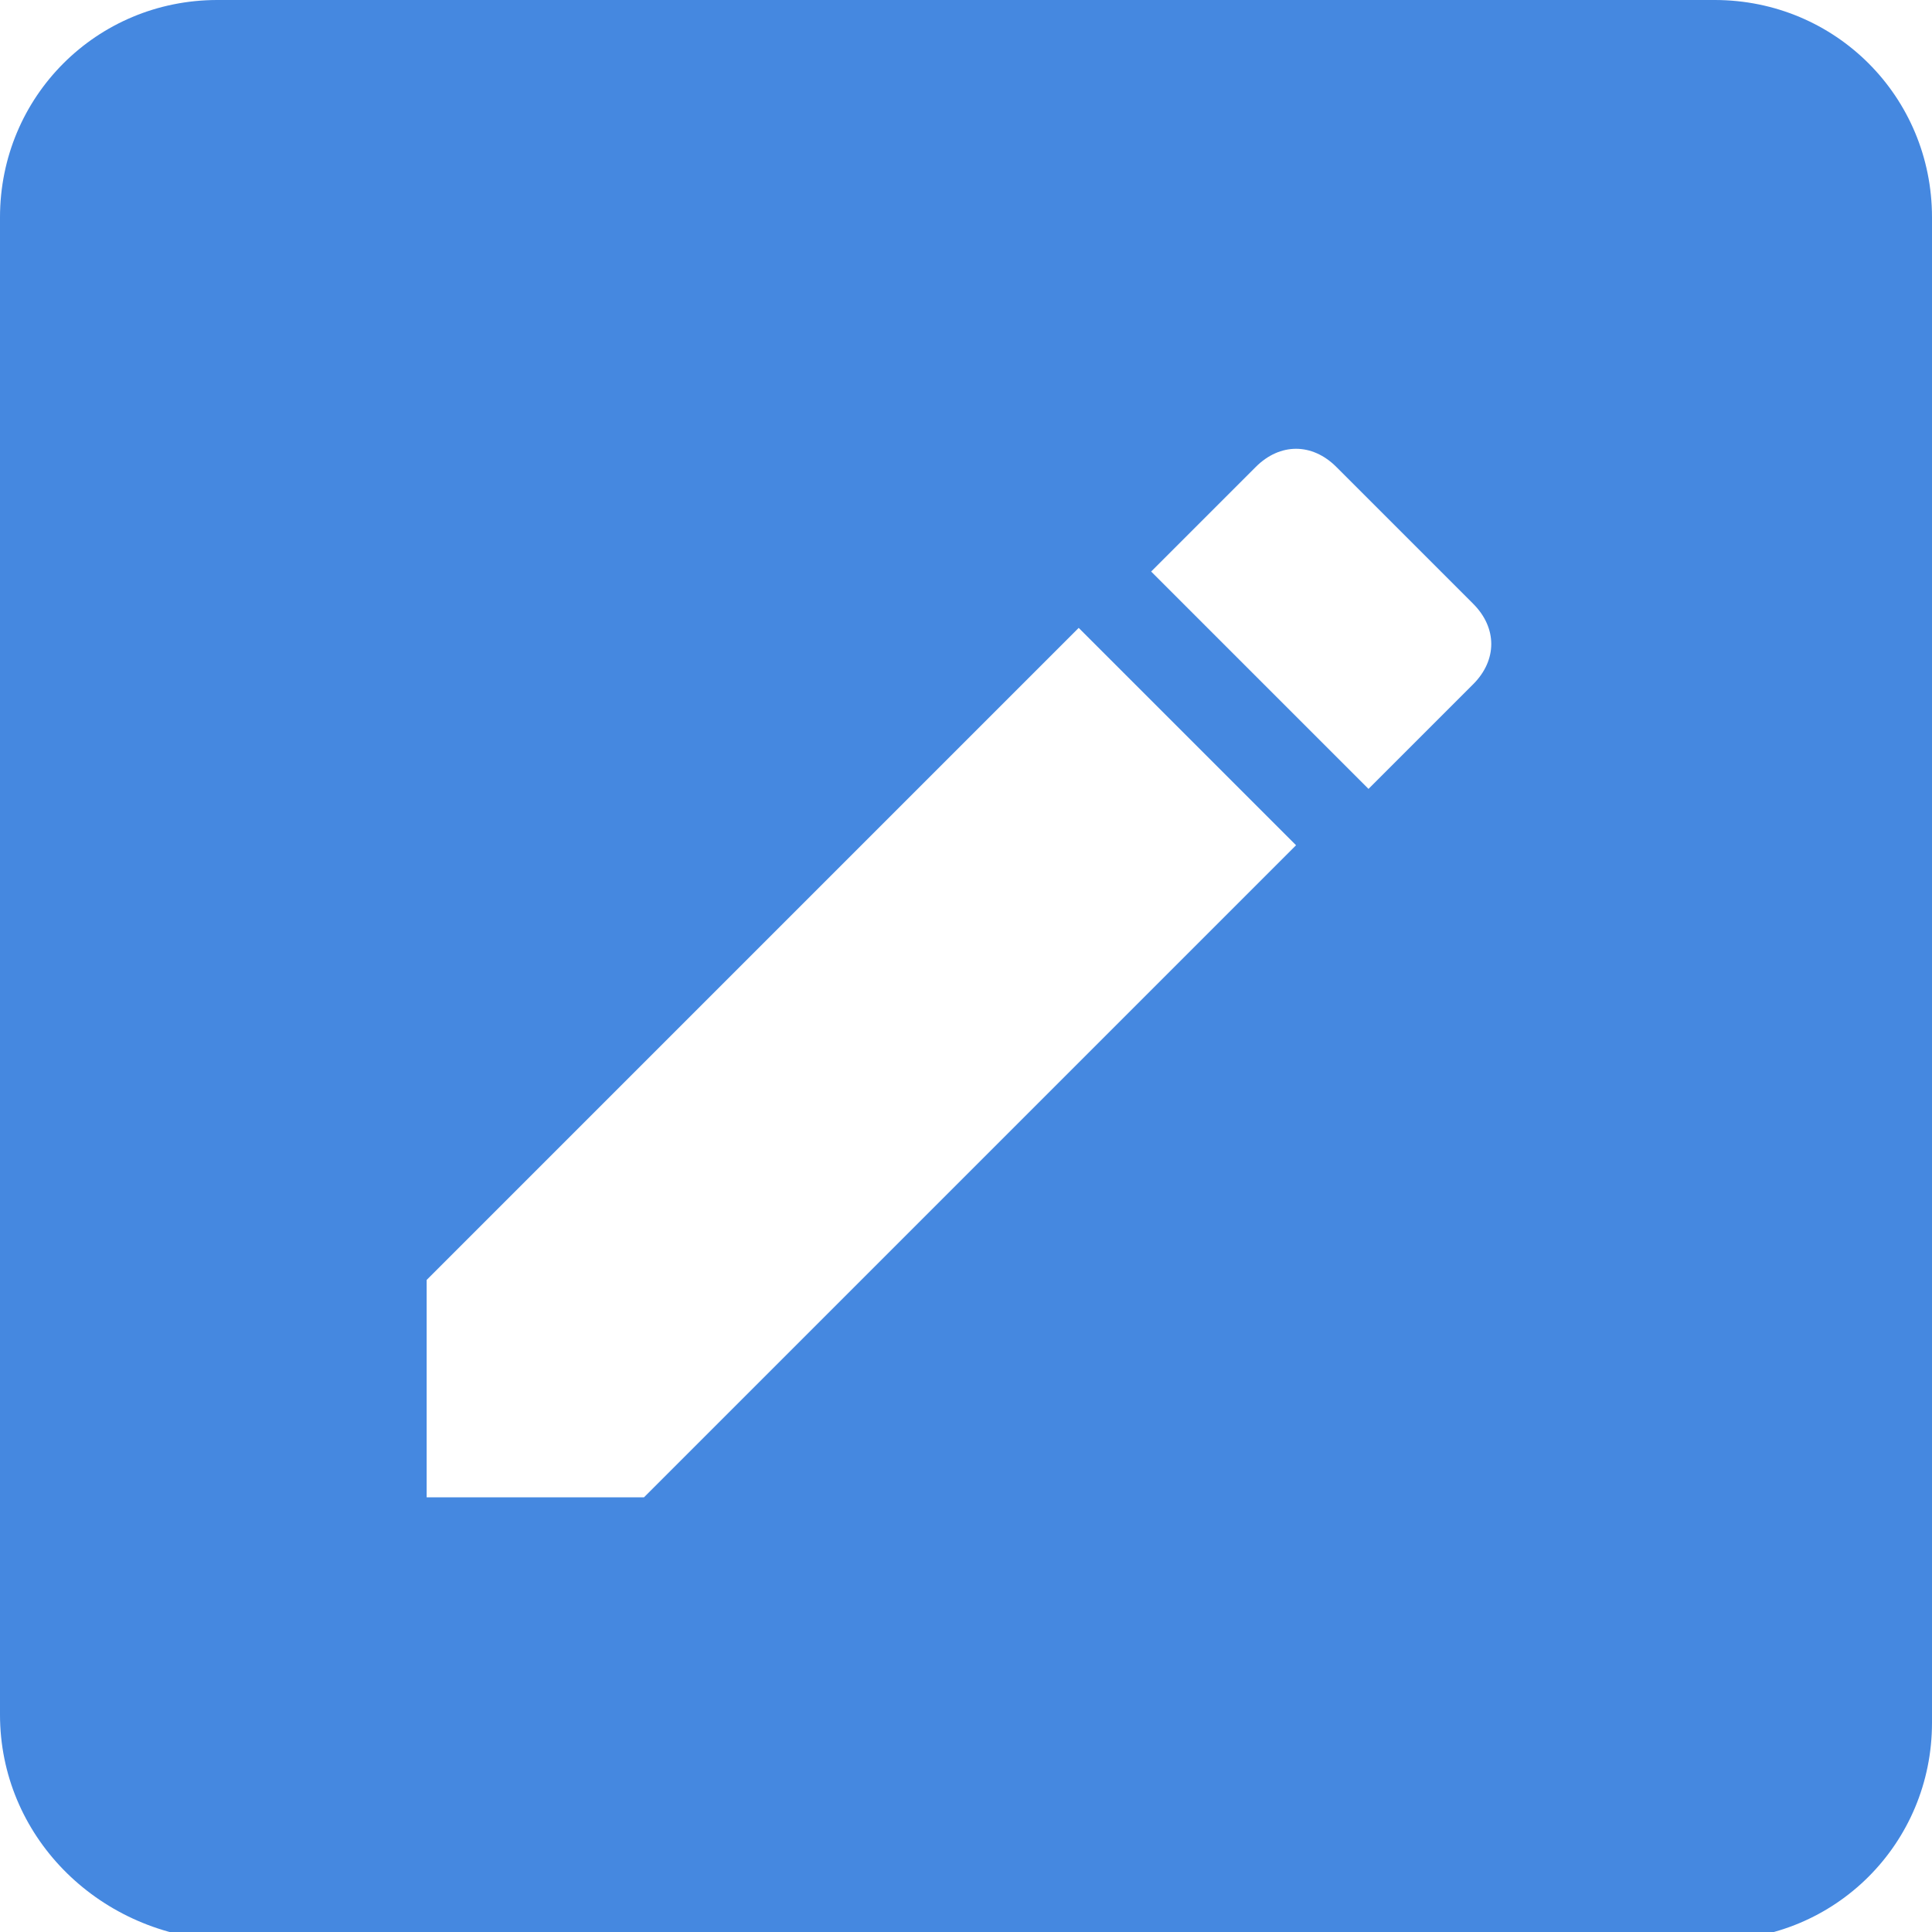
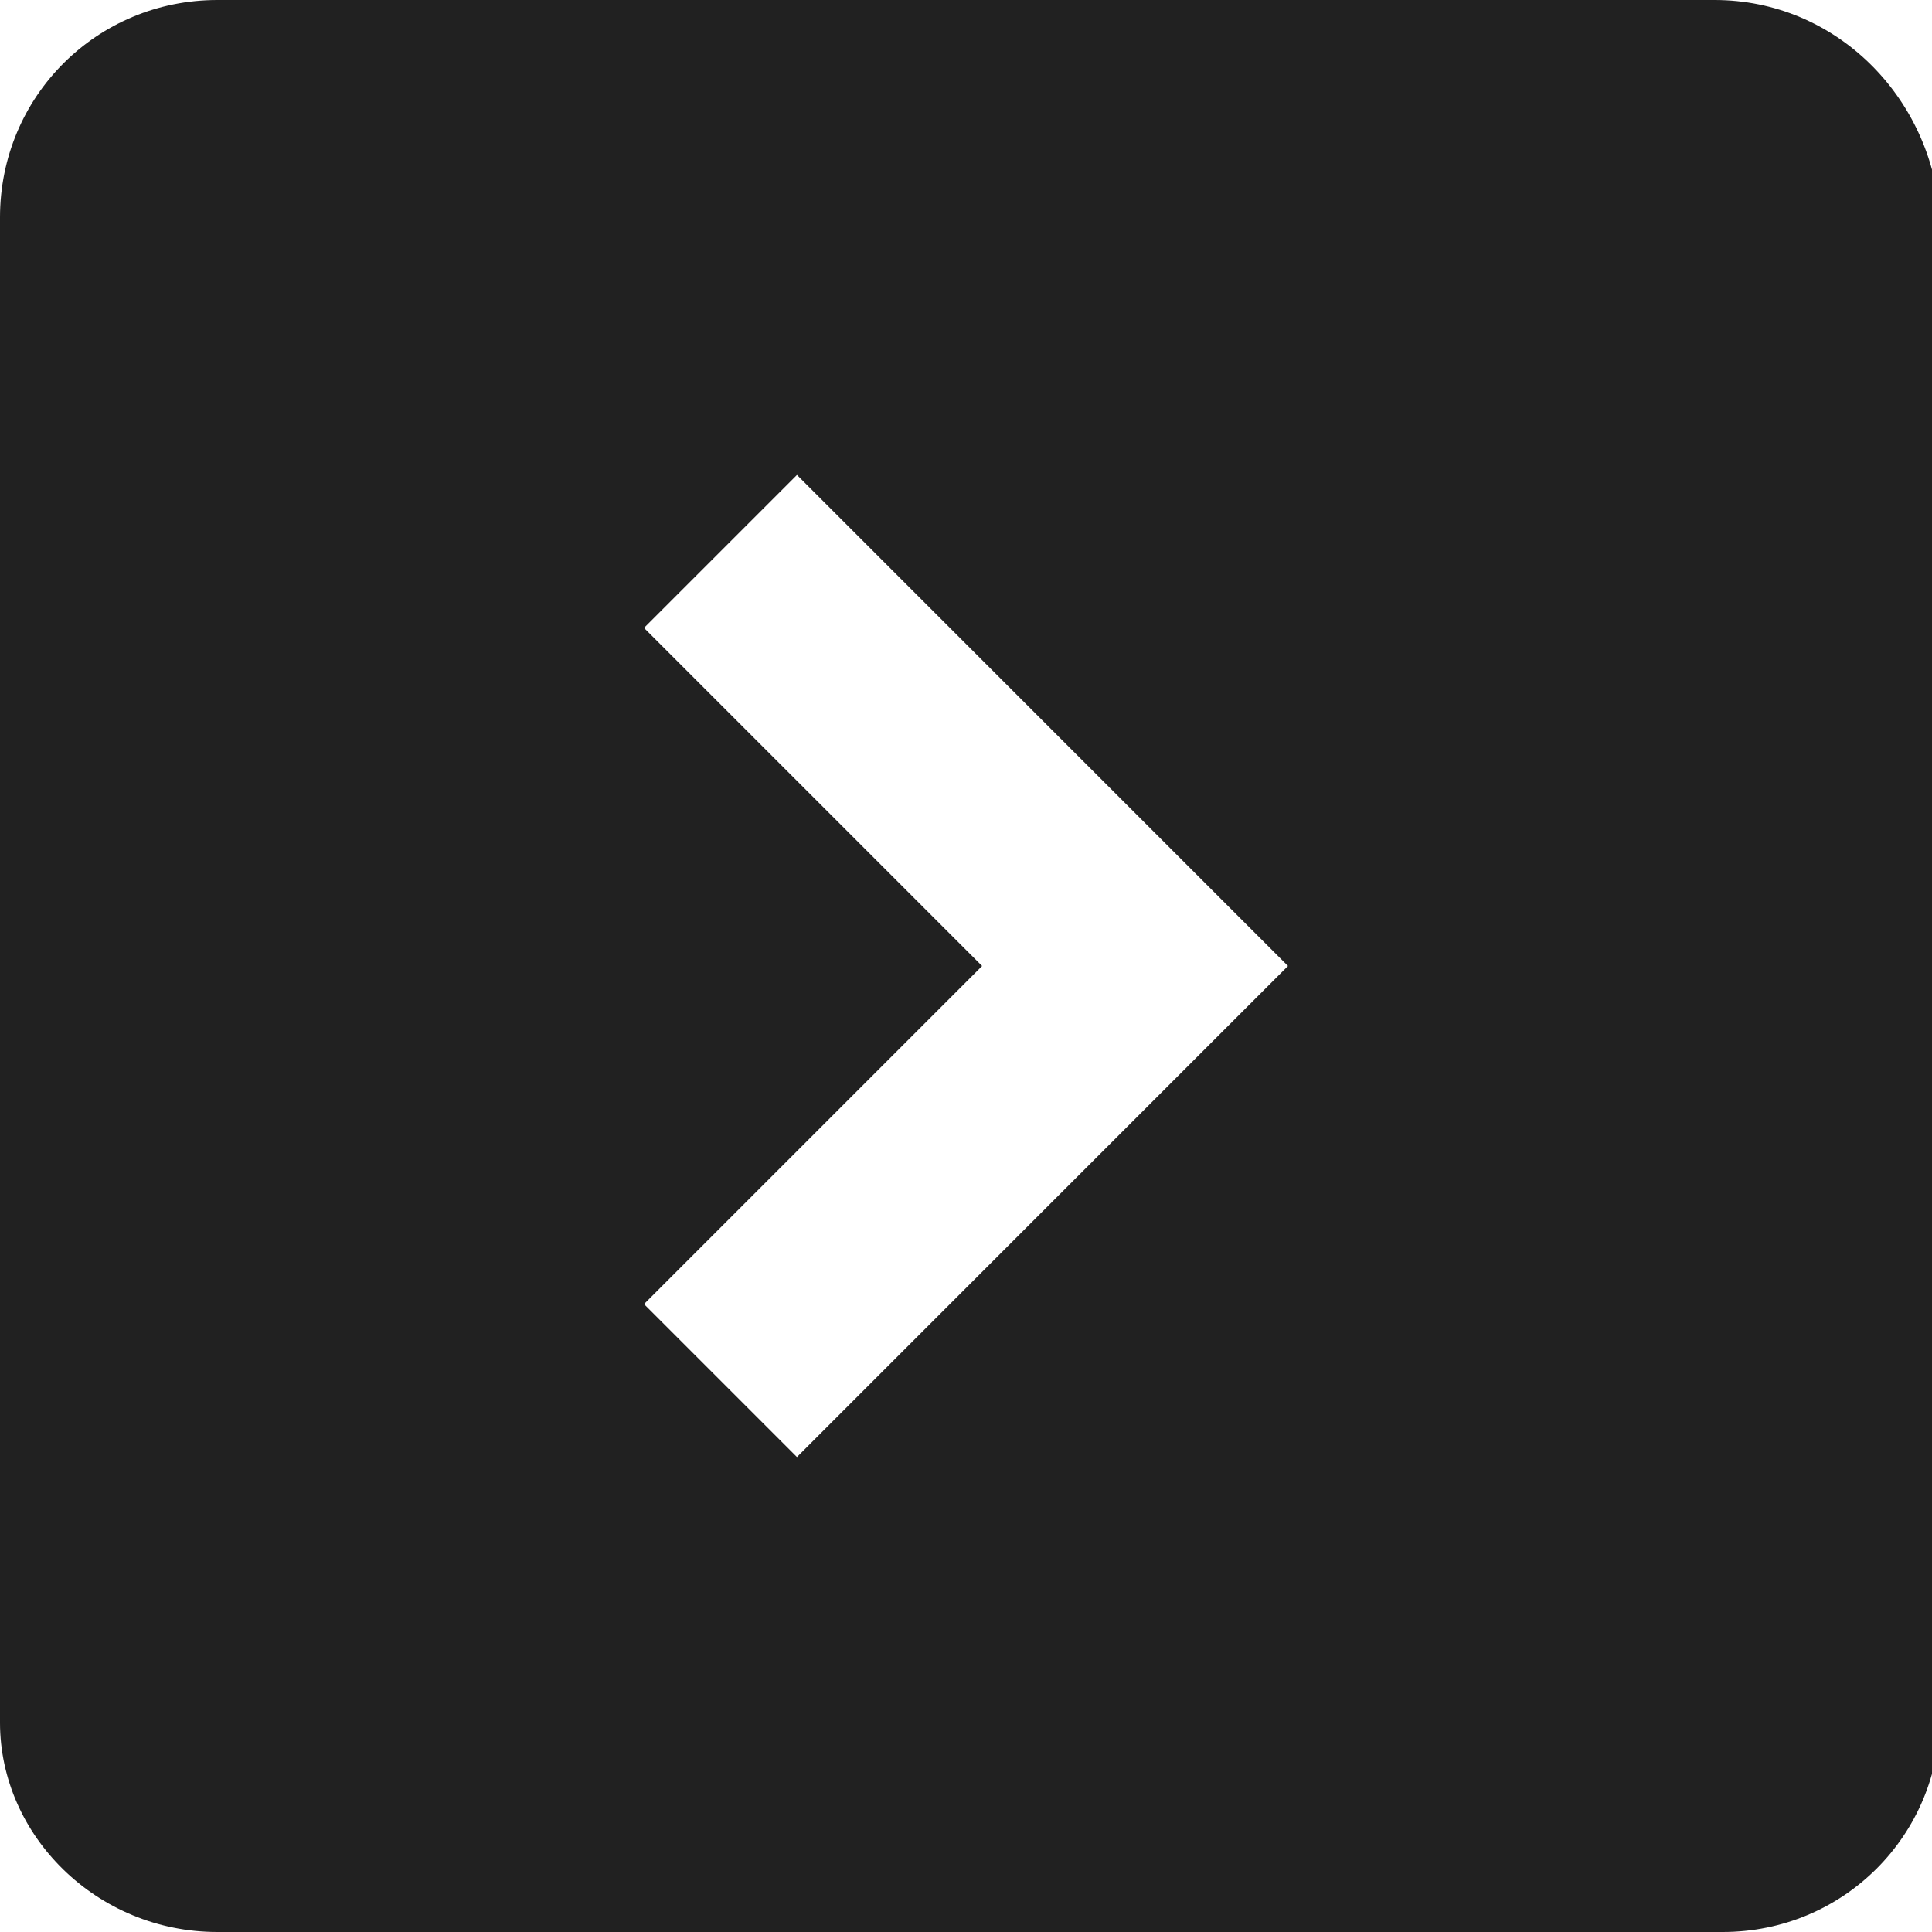
<svg xmlns="http://www.w3.org/2000/svg" version="1.1" id="Layer_1" x="0px" y="0px" viewBox="0 0 24 24" style="enable-background:new 0 0 24 24;" xml:space="preserve">
  <style type="text/css">
- 	.st0{fill:#4588E0;}
+ 	.st0{fill:#212121;}
</style>
-   <path class="st0" d="M21.3,0C22.8,0,24,1.2,24,2.7v18.7c0,1.5-1.2,2.7-2.7,2.7H2.7C1.2,24,0,22.8,0,21.3V2.7C0,1.2,1.2,0,2.7,0H21.3   M18.3,8.5c0.3-0.3,0.3-0.7,0-1l-1.7-1.7c-0.3-0.3-0.7-0.3-1,0l-1.3,1.3l2.7,2.7L18.3,8.5 M5.3,15.9v2.7h2.7l8.1-8.1l-2.7-2.7  L5.3,15.9z" />
+   <path class="st0" d="M9.9,5.9L16,12l-6.1,6.1L8,16.2l4.2-4.2L8,7.8 M2.7,0C1.2,0,0,1.2,0,2.7v18.7C0,22.8,1.2,24,2.7,24h18.7  c1.5,0,2.7-1.2,2.7-2.7V2.7C24,1.2,22.8,0,21.3,0H2.7z" />
</svg>
